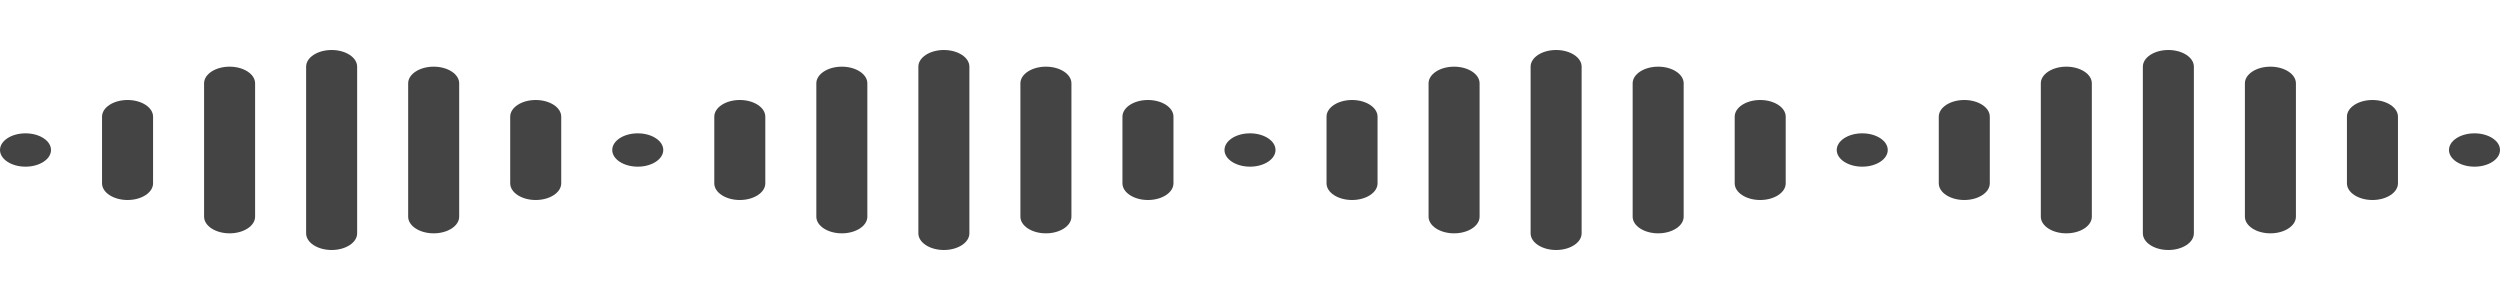
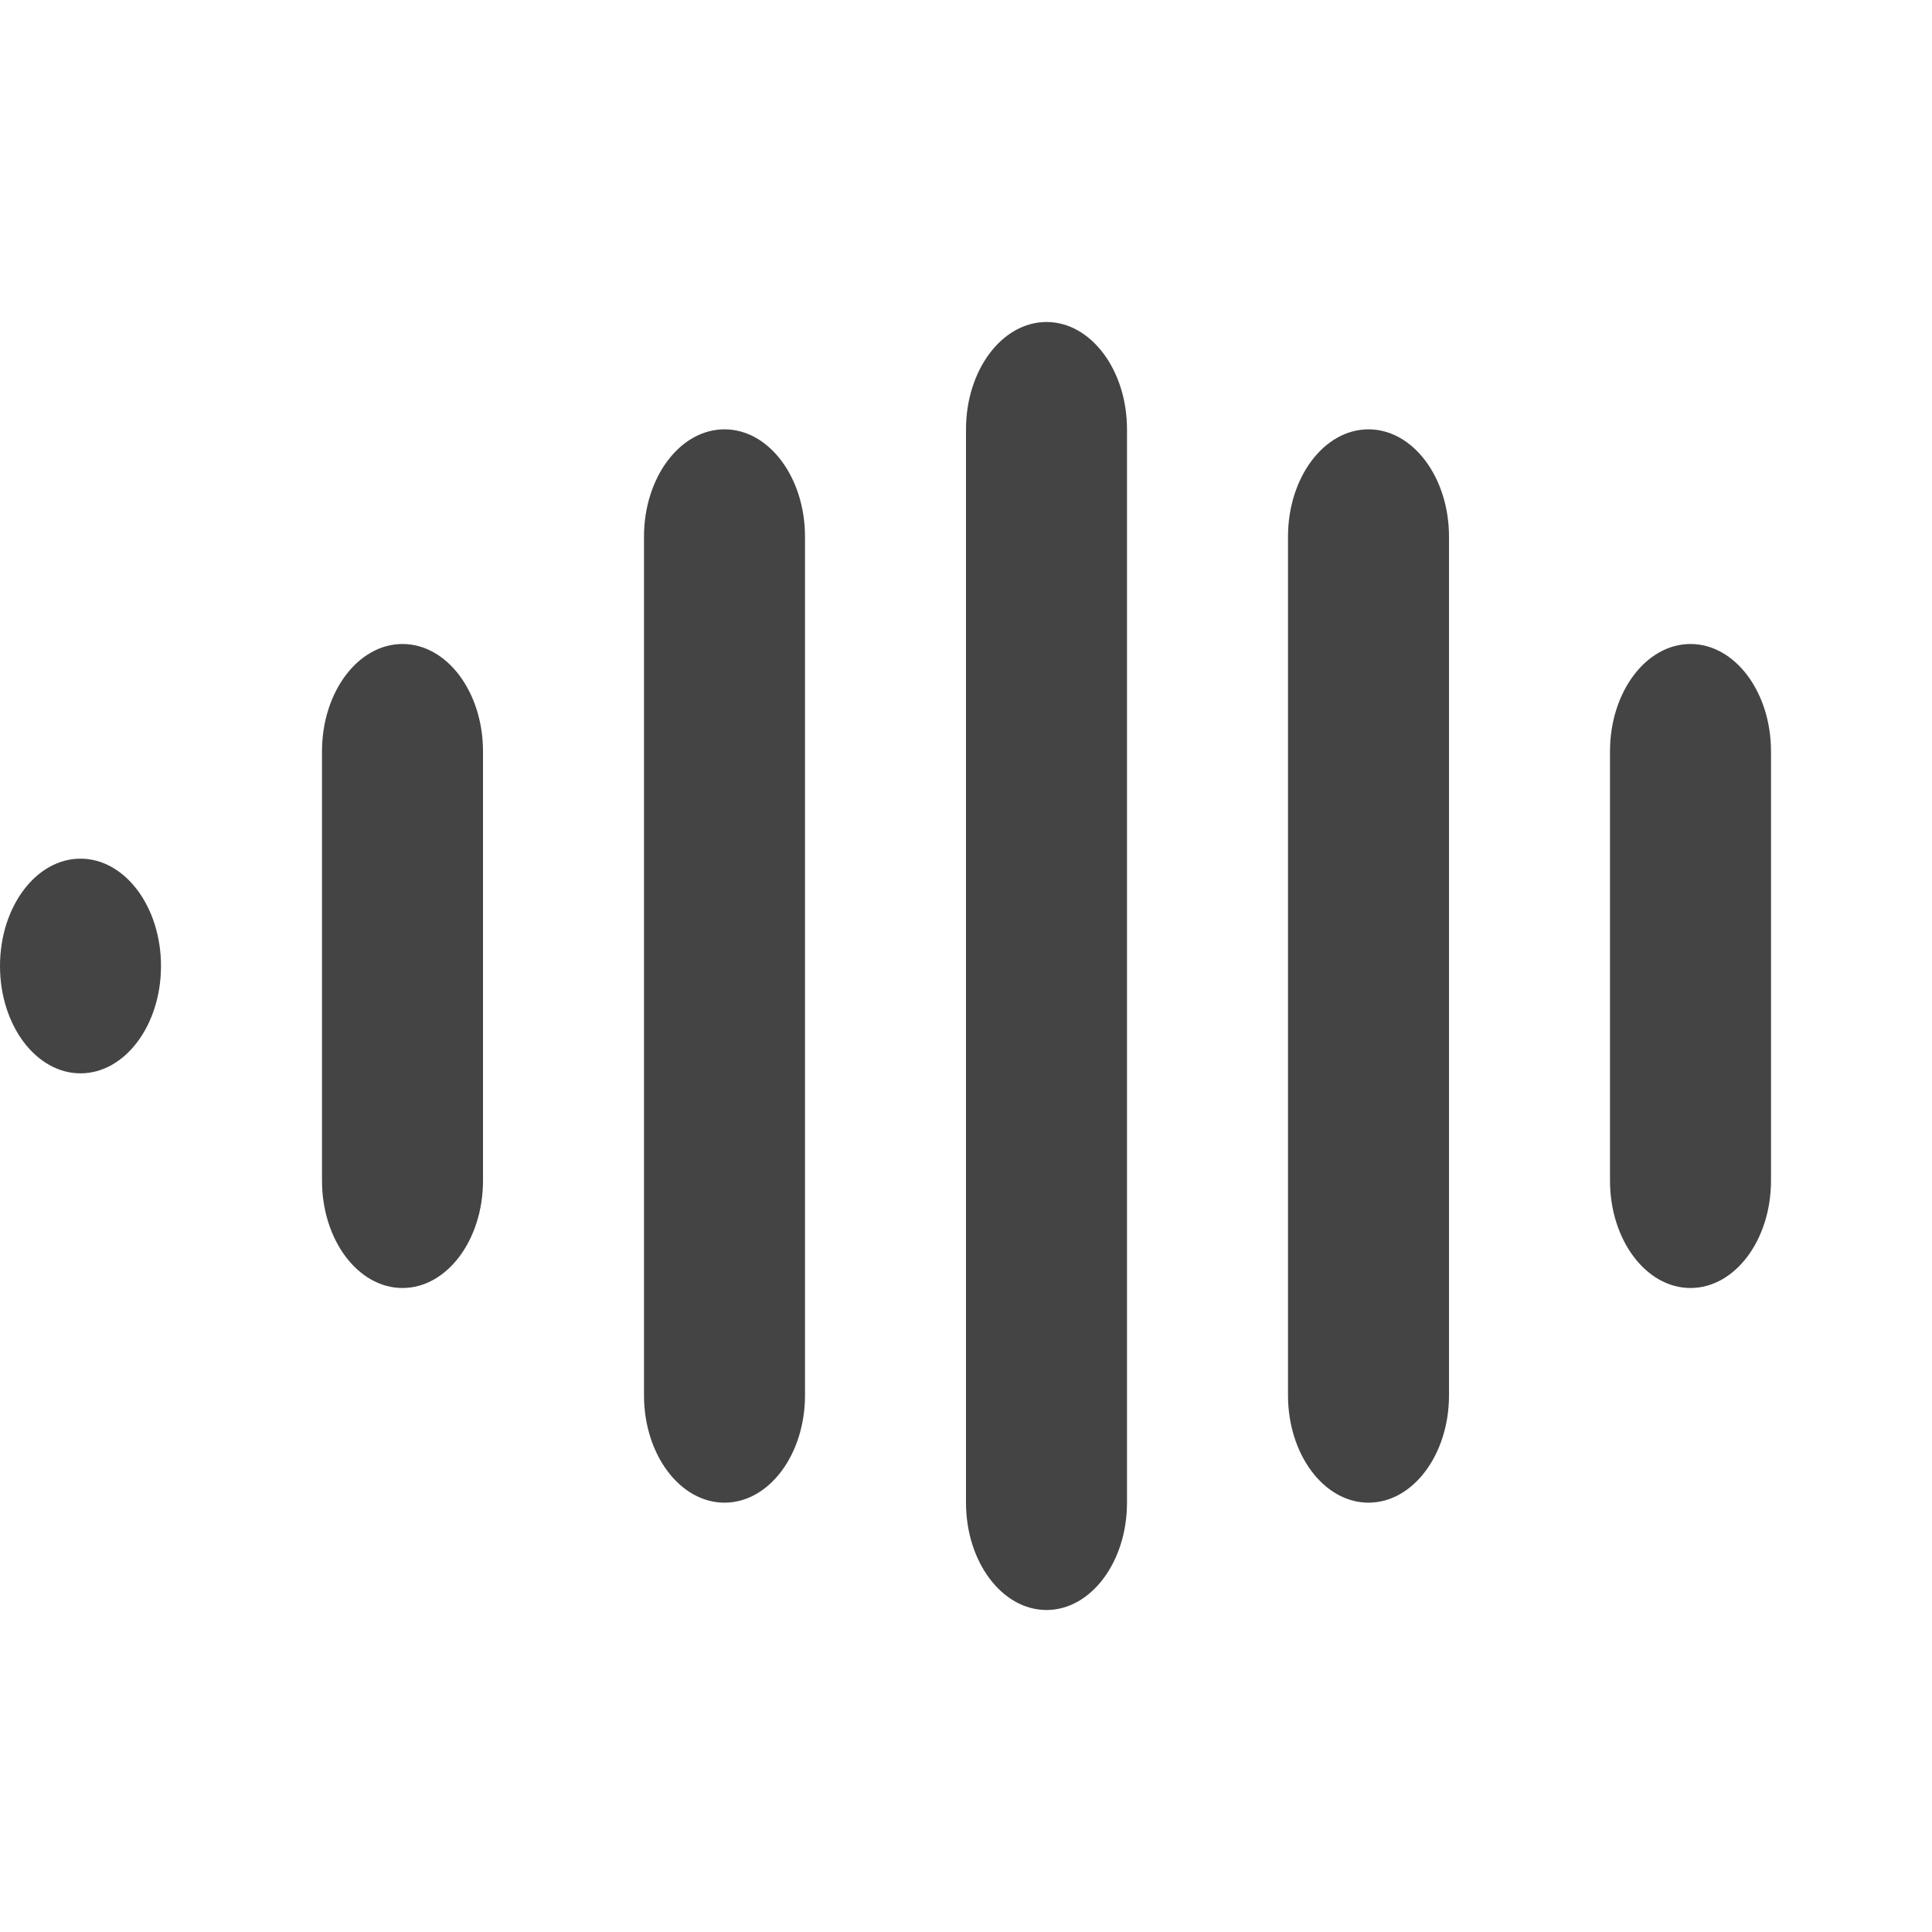
- <svg xmlns="http://www.w3.org/2000/svg" width="500" height="60" viewBox="0 0 500 60" version="1.1" id="svg8">
+ <svg xmlns="http://www.w3.org/2000/svg" width="60" height="60" viewBox="0 0 60 60" version="1.1" id="svg8">
  <defs id="defs12" />
-   <g fill="none" fill-rule="evenodd" id="g6" transform="matrix(1.020408,0,0,0.6666667,0,10)">
+   <g fill="none" fill-rule="evenodd" id="g6" transform="matrix(0.5,0,0,0.6666667,0,10)">
    <g fill="#444444" fill-rule="nonzero" id="g4">
-       <path d="m 65,0 c 2.761,0 5,2.239 5,5 v 50 c 0,2.761 -2.239,5 -5,5 -2.761,0 -5,-2.239 -5,-5 V 5 c 0,-2.761 2.239,-5 5,-5 z m 120,0 c 2.761,0 5,2.239 5,5 v 50 c 0,2.761 -2.239,5 -5,5 -2.761,0 -5,-2.239 -5,-5 V 5 c 0,-2.761 2.239,-5 5,-5 z m 120,0 c 2.761,0 5,2.239 5,5 v 50 c 0,2.761 -2.239,5 -5,5 -2.761,0 -5,-2.239 -5,-5 V 5 c 0,-2.761 2.239,-5 5,-5 z m 120,0 c 2.761,0 5,2.239 5,5 v 50 c 0,2.761 -2.239,5 -5,5 -2.761,0 -5,-2.239 -5,-5 V 5 c 0,-2.761 2.239,-5 5,-5 z M 85,5 c 2.761,0 5,2.239 5,5 v 40 c 0,2.761 -2.239,5 -5,5 -2.761,0 -5,-2.239 -5,-5 V 10 c 0,-2.761 2.239,-5 5,-5 z m 120,0 c 2.761,0 5,2.239 5,5 v 40 c 0,2.761 -2.239,5 -5,5 -2.761,0 -5,-2.239 -5,-5 V 10 c 0,-2.761 2.239,-5 5,-5 z m 120,0 c 2.761,0 5,2.239 5,5 v 40 c 0,2.761 -2.239,5 -5,5 -2.761,0 -5,-2.239 -5,-5 V 10 c 0,-2.761 2.239,-5 5,-5 z m 120,0 c 2.761,0 5,2.239 5,5 v 40 c 0,2.761 -2.239,5 -5,5 -2.761,0 -5,-2.239 -5,-5 V 10 c 0,-2.761 2.239,-5 5,-5 z M 45,5 c 2.761,0 5,2.239 5,5 v 40 c 0,2.761 -2.239,5 -5,5 -2.761,0 -5,-2.239 -5,-5 V 10 c 0,-2.761 2.239,-5 5,-5 z m 120,0 c 2.761,0 5,2.239 5,5 v 40 c 0,2.761 -2.239,5 -5,5 -2.761,0 -5,-2.239 -5,-5 V 10 c 0,-2.761 2.239,-5 5,-5 z m 120,0 c 2.761,0 5,2.239 5,5 v 40 c 0,2.761 -2.239,5 -5,5 -2.761,0 -5,-2.239 -5,-5 V 10 c 0,-2.761 2.239,-5 5,-5 z m 120,0 c 2.761,0 5,2.239 5,5 v 40 c 0,2.761 -2.239,5 -5,5 -2.761,0 -5,-2.239 -5,-5 V 10 c 0,-2.761 2.239,-5 5,-5 z M 25,15 c 2.761,0 5,2.239 5,5 v 20 c 0,2.761 -2.239,5 -5,5 -2.761,0 -5,-2.239 -5,-5 V 20 c 0,-2.761 2.239,-5 5,-5 z m 120,0 c 2.761,0 5,2.239 5,5 v 20 c 0,2.761 -2.239,5 -5,5 -2.761,0 -5,-2.239 -5,-5 V 20 c 0,-2.761 2.239,-5 5,-5 z m 120,0 c 2.761,0 5,2.239 5,5 v 20 c 0,2.761 -2.239,5 -5,5 -2.761,0 -5,-2.239 -5,-5 V 20 c 0,-2.761 2.239,-5 5,-5 z m 120,0 c 2.761,0 5,2.239 5,5 v 20 c 0,2.761 -2.239,5 -5,5 -2.761,0 -5,-2.239 -5,-5 V 20 c 0,-2.761 2.239,-5 5,-5 z m -280,0 c 2.761,0 5,2.239 5,5 v 20 c 0,2.761 -2.239,5 -5,5 -2.761,0 -5,-2.239 -5,-5 V 20 c 0,-2.761 2.239,-5 5,-5 z m 120,0 c 2.761,0 5,2.239 5,5 v 20 c 0,2.761 -2.239,5 -5,5 -2.761,0 -5,-2.239 -5,-5 V 20 c 0,-2.761 2.239,-5 5,-5 z m 120,0 c 2.761,0 5,2.239 5,5 v 20 c 0,2.761 -2.239,5 -5,5 -2.761,0 -5,-2.239 -5,-5 V 20 c 0,-2.761 2.239,-5 5,-5 z m 120,0 c 2.761,0 5,2.239 5,5 v 20 c 0,2.761 -2.239,5 -5,5 -2.761,0 -5,-2.239 -5,-5 V 20 c 0,-2.761 2.239,-5 5,-5 z M 5,25 c 2.761,0 5,2.239 5,5 0,2.761 -2.239,5 -5,5 -2.761,0 -5,-2.239 -5,-5 0,-2.761 2.239,-5 5,-5 z m 120,0 c 2.761,0 5,2.239 5,5 0,2.761 -2.239,5 -5,5 -2.761,0 -5,-2.239 -5,-5 0,-2.761 2.239,-5 5,-5 z m 120,0 c 2.761,0 5,2.239 5,5 0,2.761 -2.239,5 -5,5 -2.761,0 -5,-2.239 -5,-5 0,-2.761 2.239,-5 5,-5 z m 120,0 c 2.761,0 5,2.239 5,5 0,2.761 -2.239,5 -5,5 -2.761,0 -5,-2.239 -5,-5 0,-2.761 2.239,-5 5,-5 z m 120,0 c 2.761,0 5,2.239 5,5 0,2.761 -2.239,5 -5,5 -2.761,0 -5,-2.239 -5,-5 0,-2.761 2.239,-5 5,-5 z" id="path2" />
+       <path id="path2" d="m 65,0 c 2.761,0 5,2.239 5,5 v 50 c 0,2.761 -2.239,5 -5,5 -2.761,0 -5,-2.239 -5,-5 V 5 c 0,-2.761 2.239,-5 5,-5 z m 20,5 c 2.761,0 5,2.239 5,5 v 40 c 0,2.761 -2.239,5 -5,5 -2.761,0 -5,-2.239 -5,-5 V 10 C 80,7.239 82.239,5 85,5 Z M 45,5 c 2.761,0 5,2.239 5,5 v 40 c 0,2.761 -2.239,5 -5,5 -2.761,0 -5,-2.239 -5,-5 V 10 C 40,7.239 42.239,5 45,5 Z M 25,15 c 2.761,0 5,2.239 5,5 v 20 c 0,2.761 -2.239,5 -5,5 -2.761,0 -5,-2.239 -5,-5 V 20 c 0,-2.761 2.239,-5 5,-5 z m 80,0 c 2.761,0 5,2.239 5,5 v 20 c 0,2.761 -2.239,5 -5,5 -2.761,0 -5,-2.239 -5,-5 V 20 c 0,-2.761 2.239,-5 5,-5 z M 5,25 c 2.761,0 5,2.239 5,5 0,2.761 -2.239,5 -5,5 -2.761,0 -5,-2.239 -5,-5 0,-2.761 2.239,-5 5,-5 z m 115,5 C 40,5.0000002e-8 80,15 120,30 Z" />
    </g>
  </g>
</svg>
